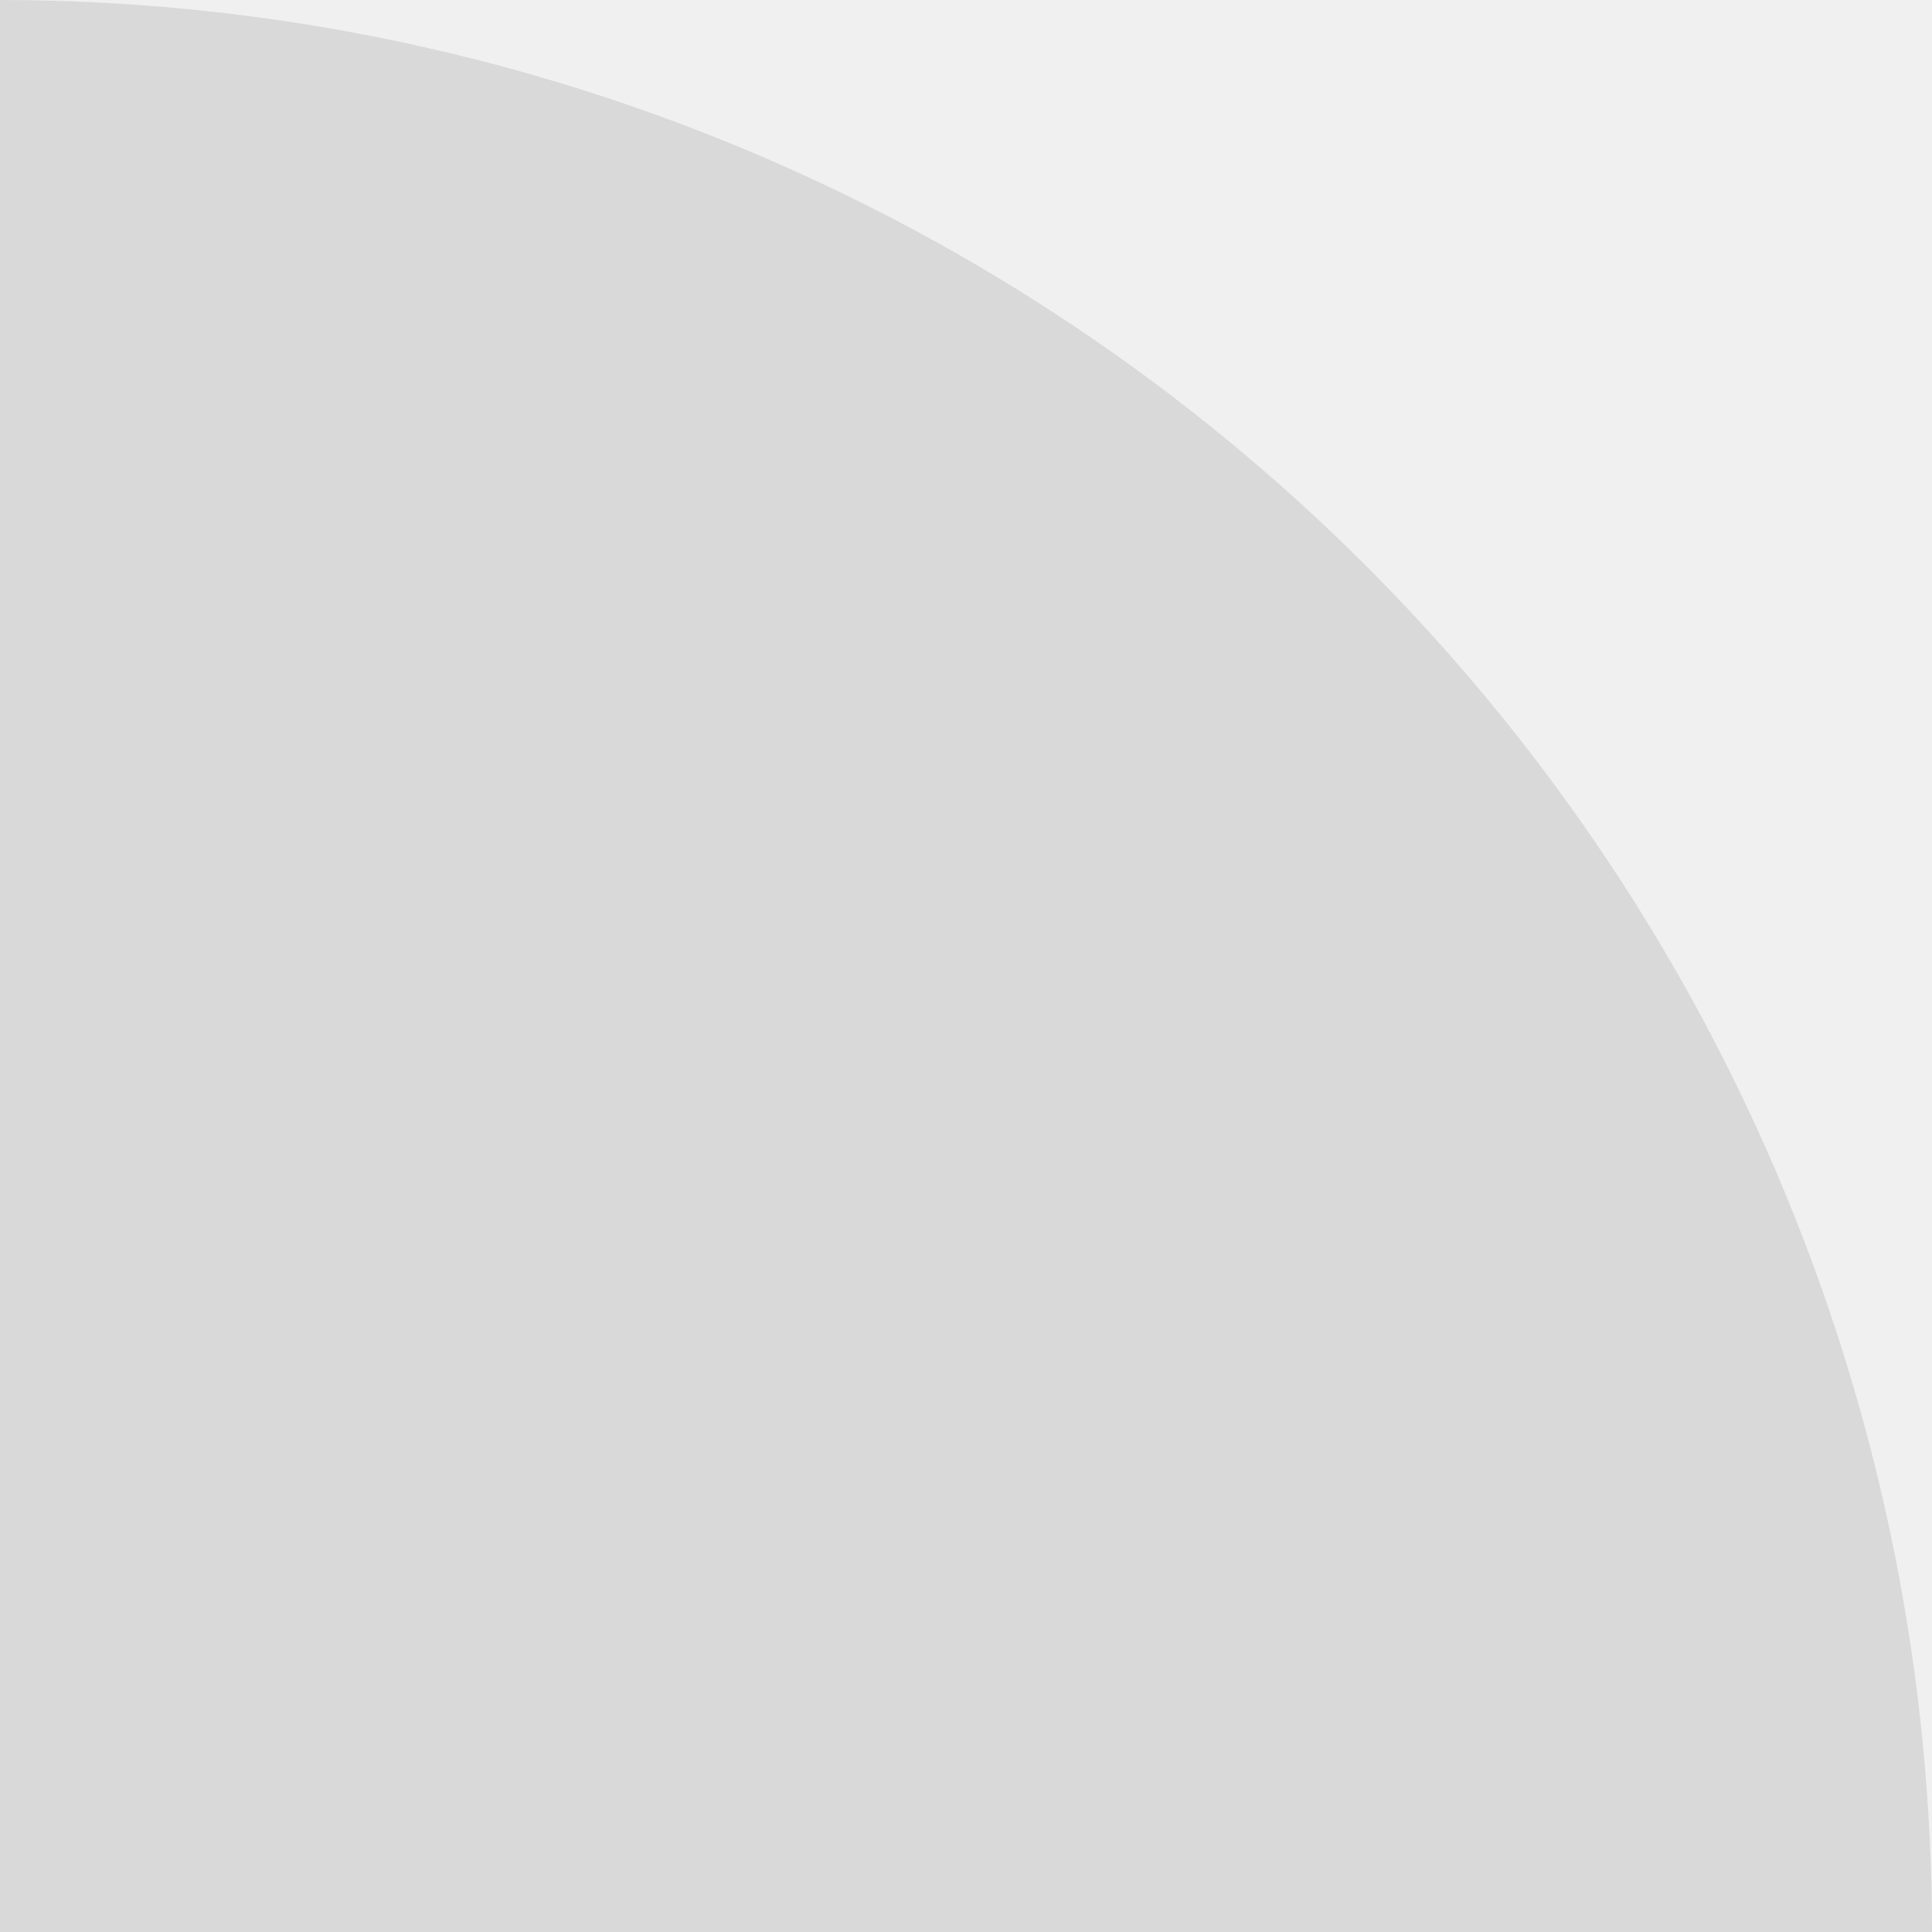
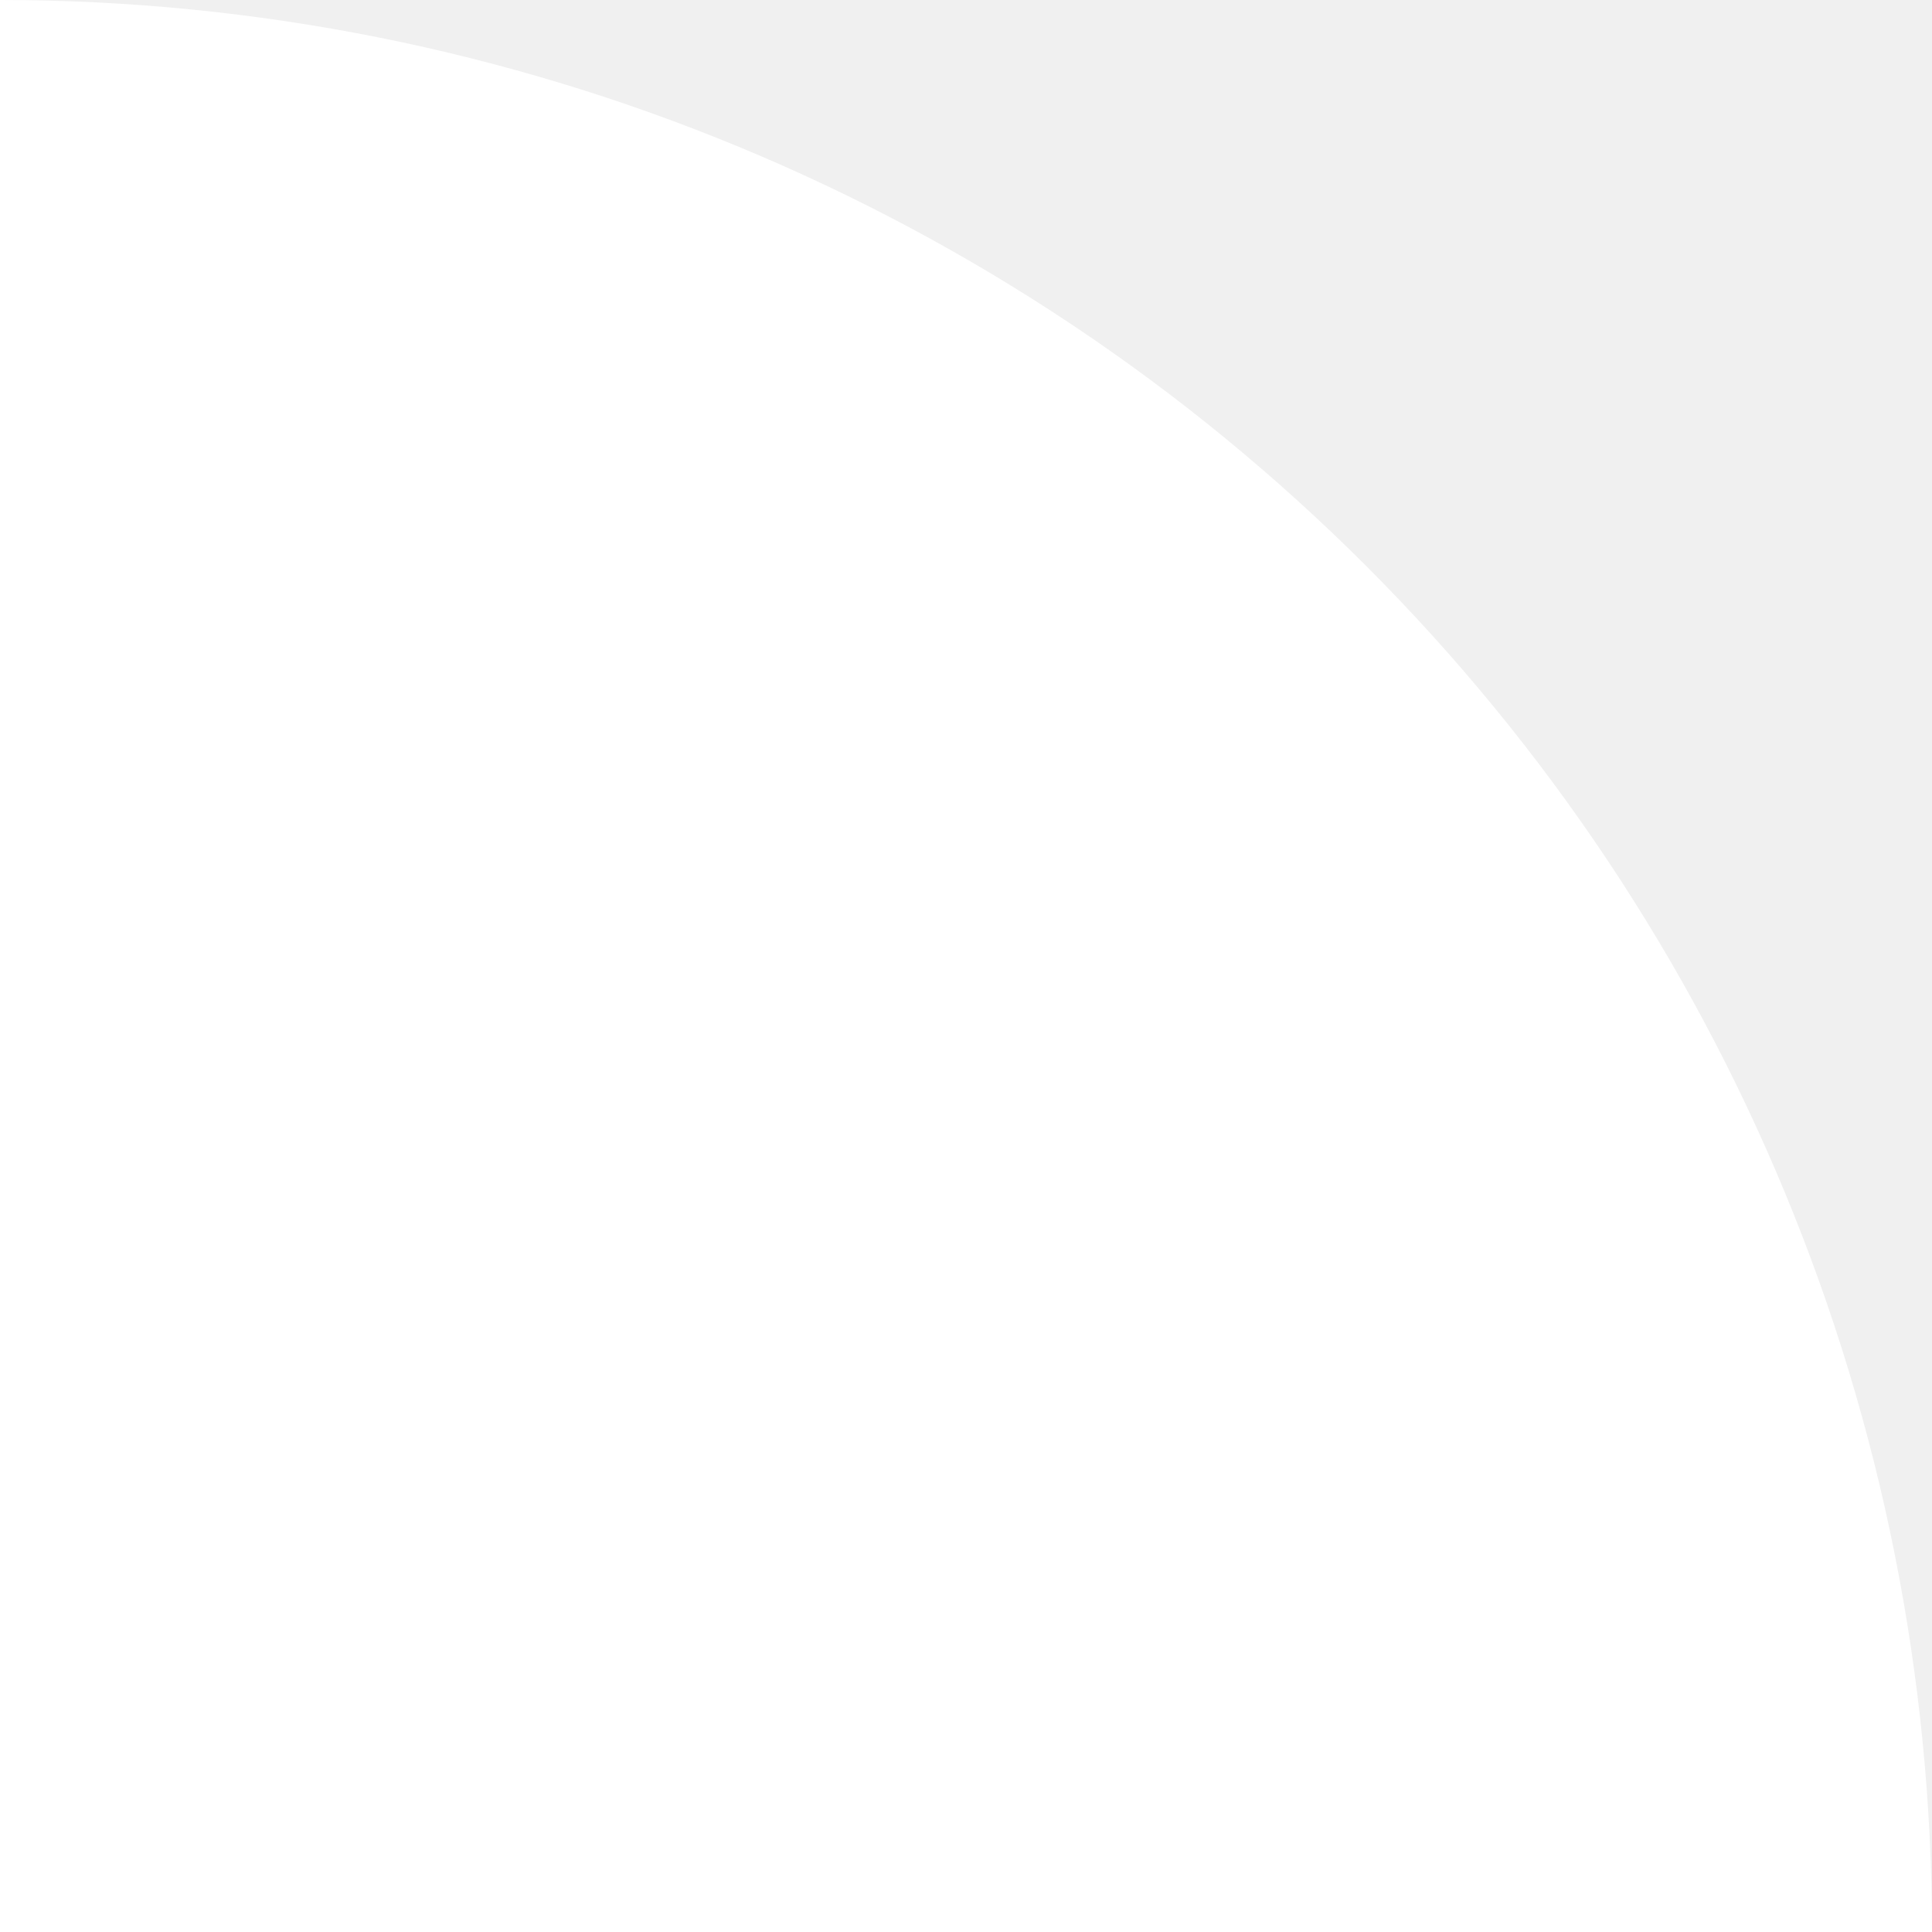
<svg xmlns="http://www.w3.org/2000/svg" preserveAspectRatio="none" overflow="visible" style="display: block;" width="32" height="32" viewBox="0 0 32 32" fill="none">
-   <path d="M32 32C32 23.513 28.629 15.374 22.627 9.373C16.626 3.371 8.487 2.66419e-06 1.00453e-05 0L0 32H32Z" fill="#D9D9D9" />
+   <path d="M32 32C32 23.513 28.629 15.374 22.627 9.373C16.626 3.371 8.487 2.66419e-06 1.00453e-05 0L0 32H32Z" fill="#FFFFFF" />
</svg>
